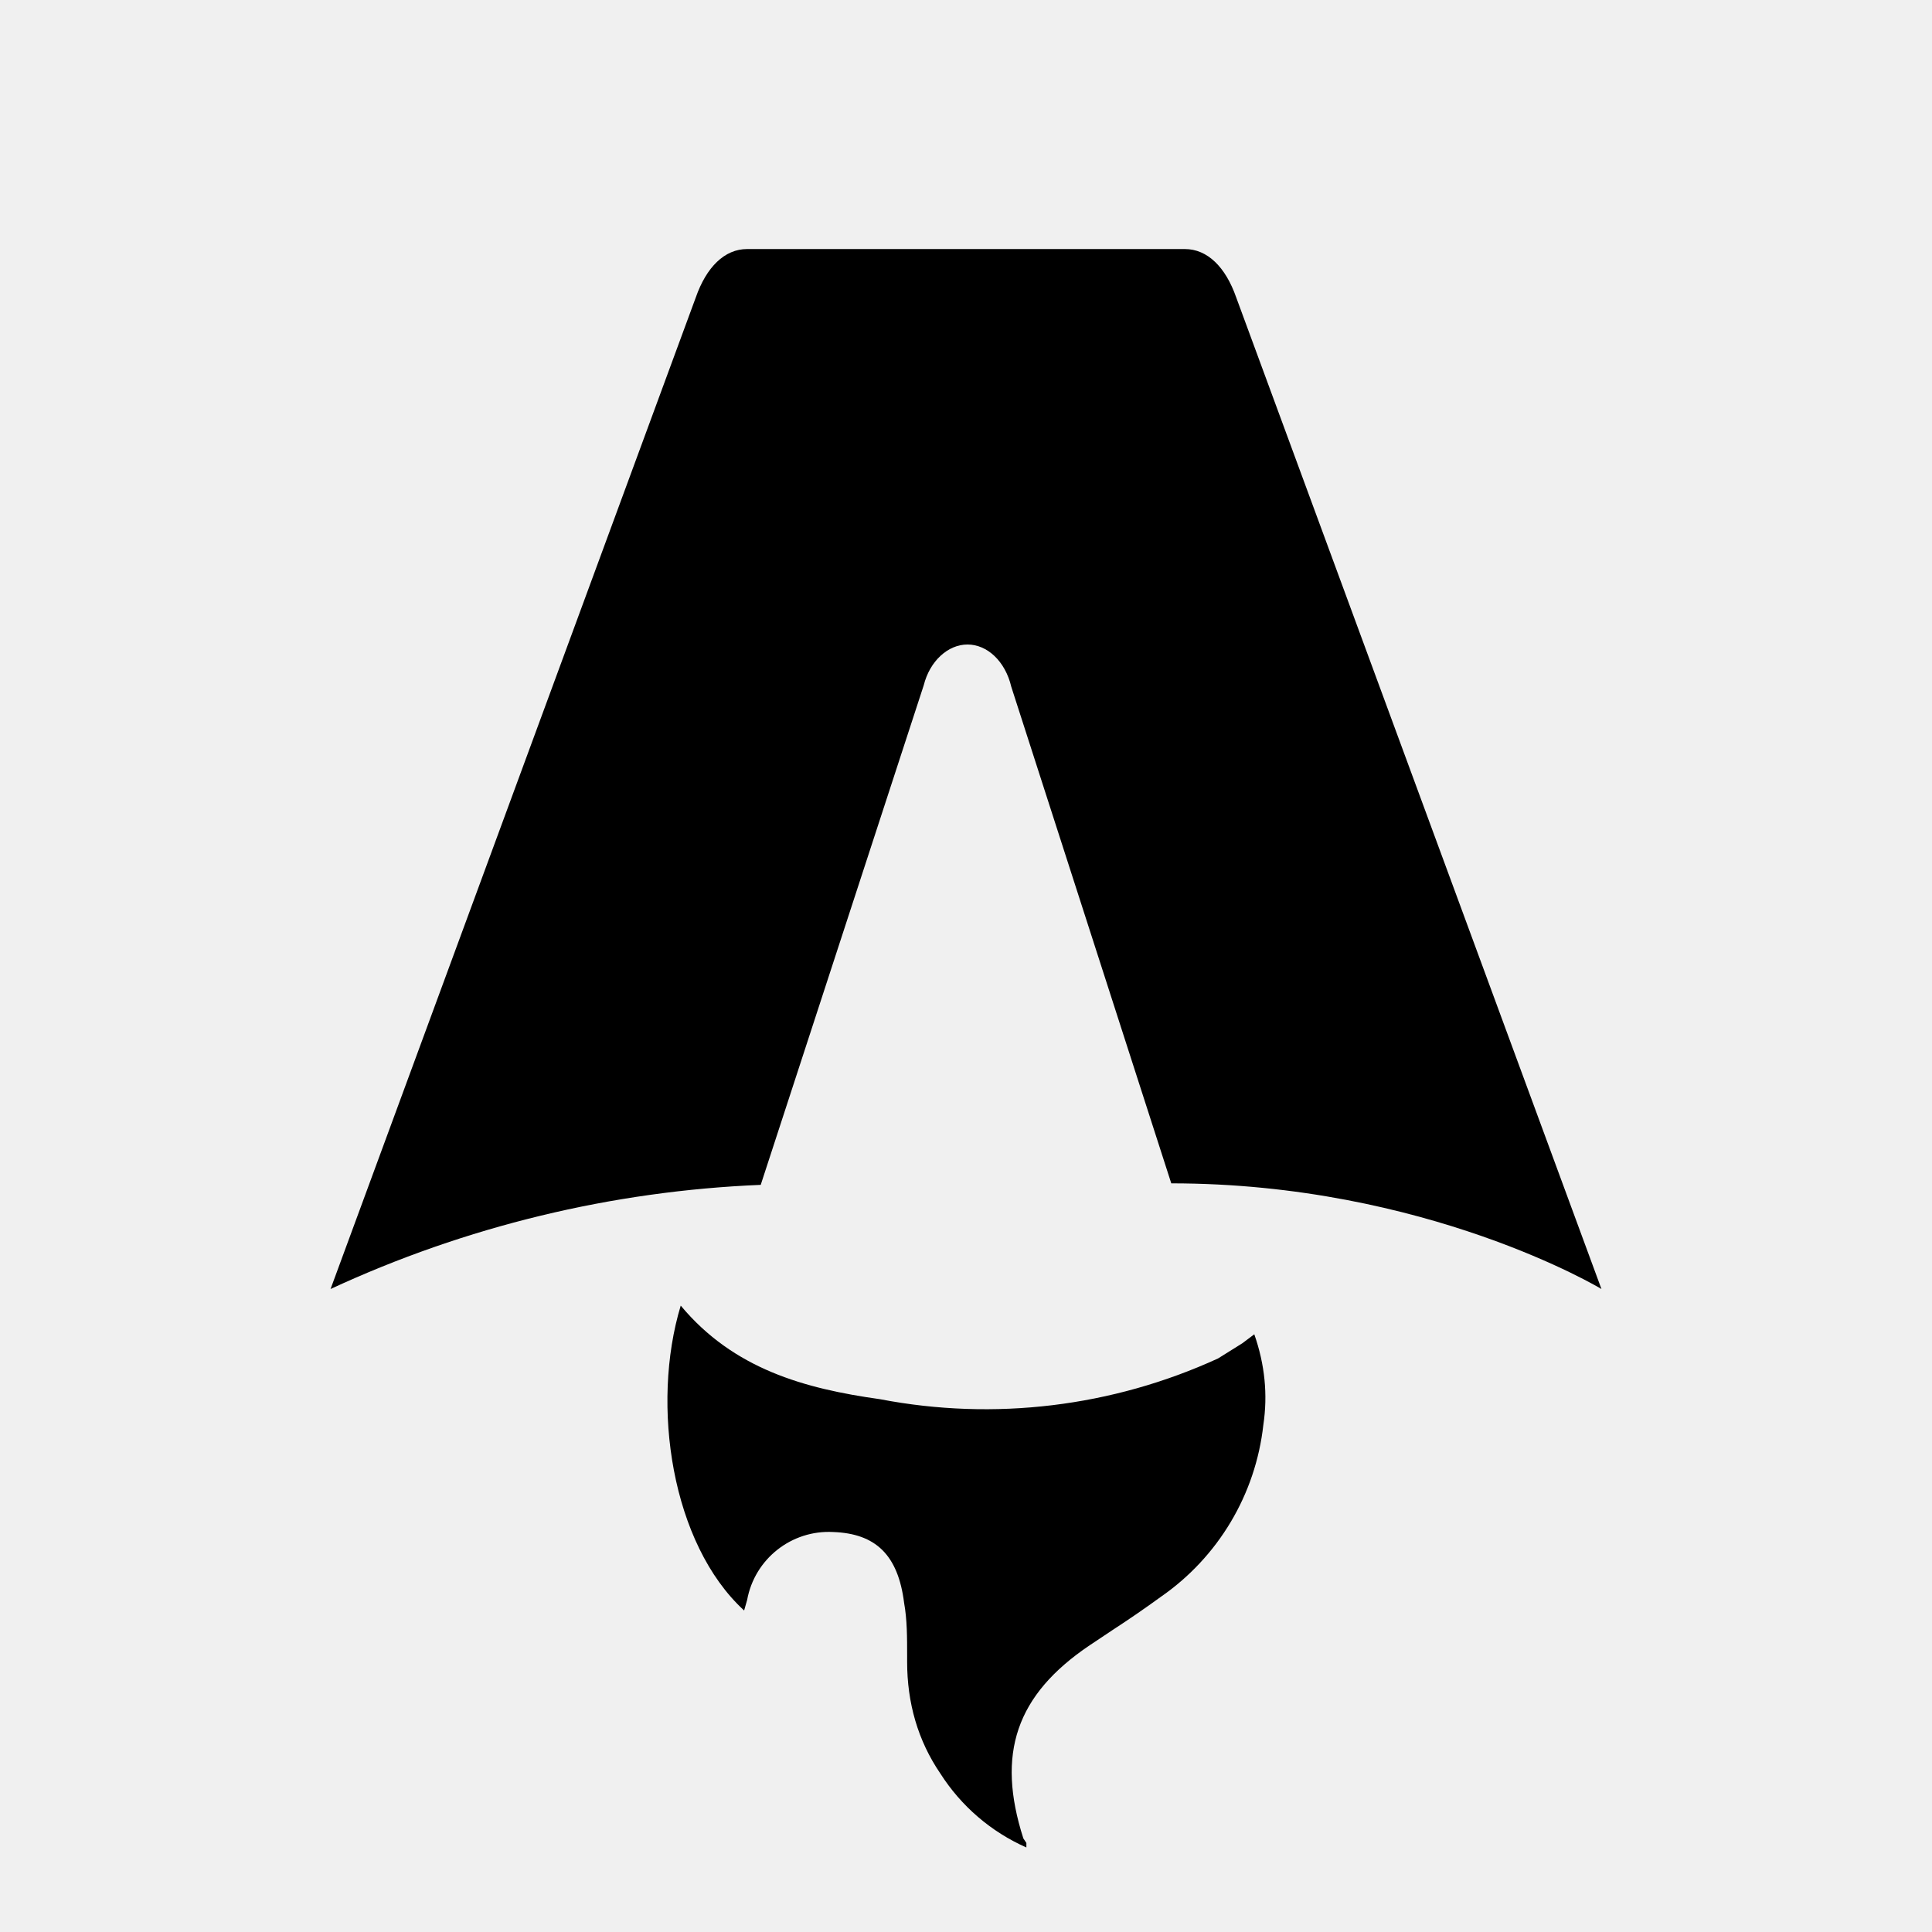
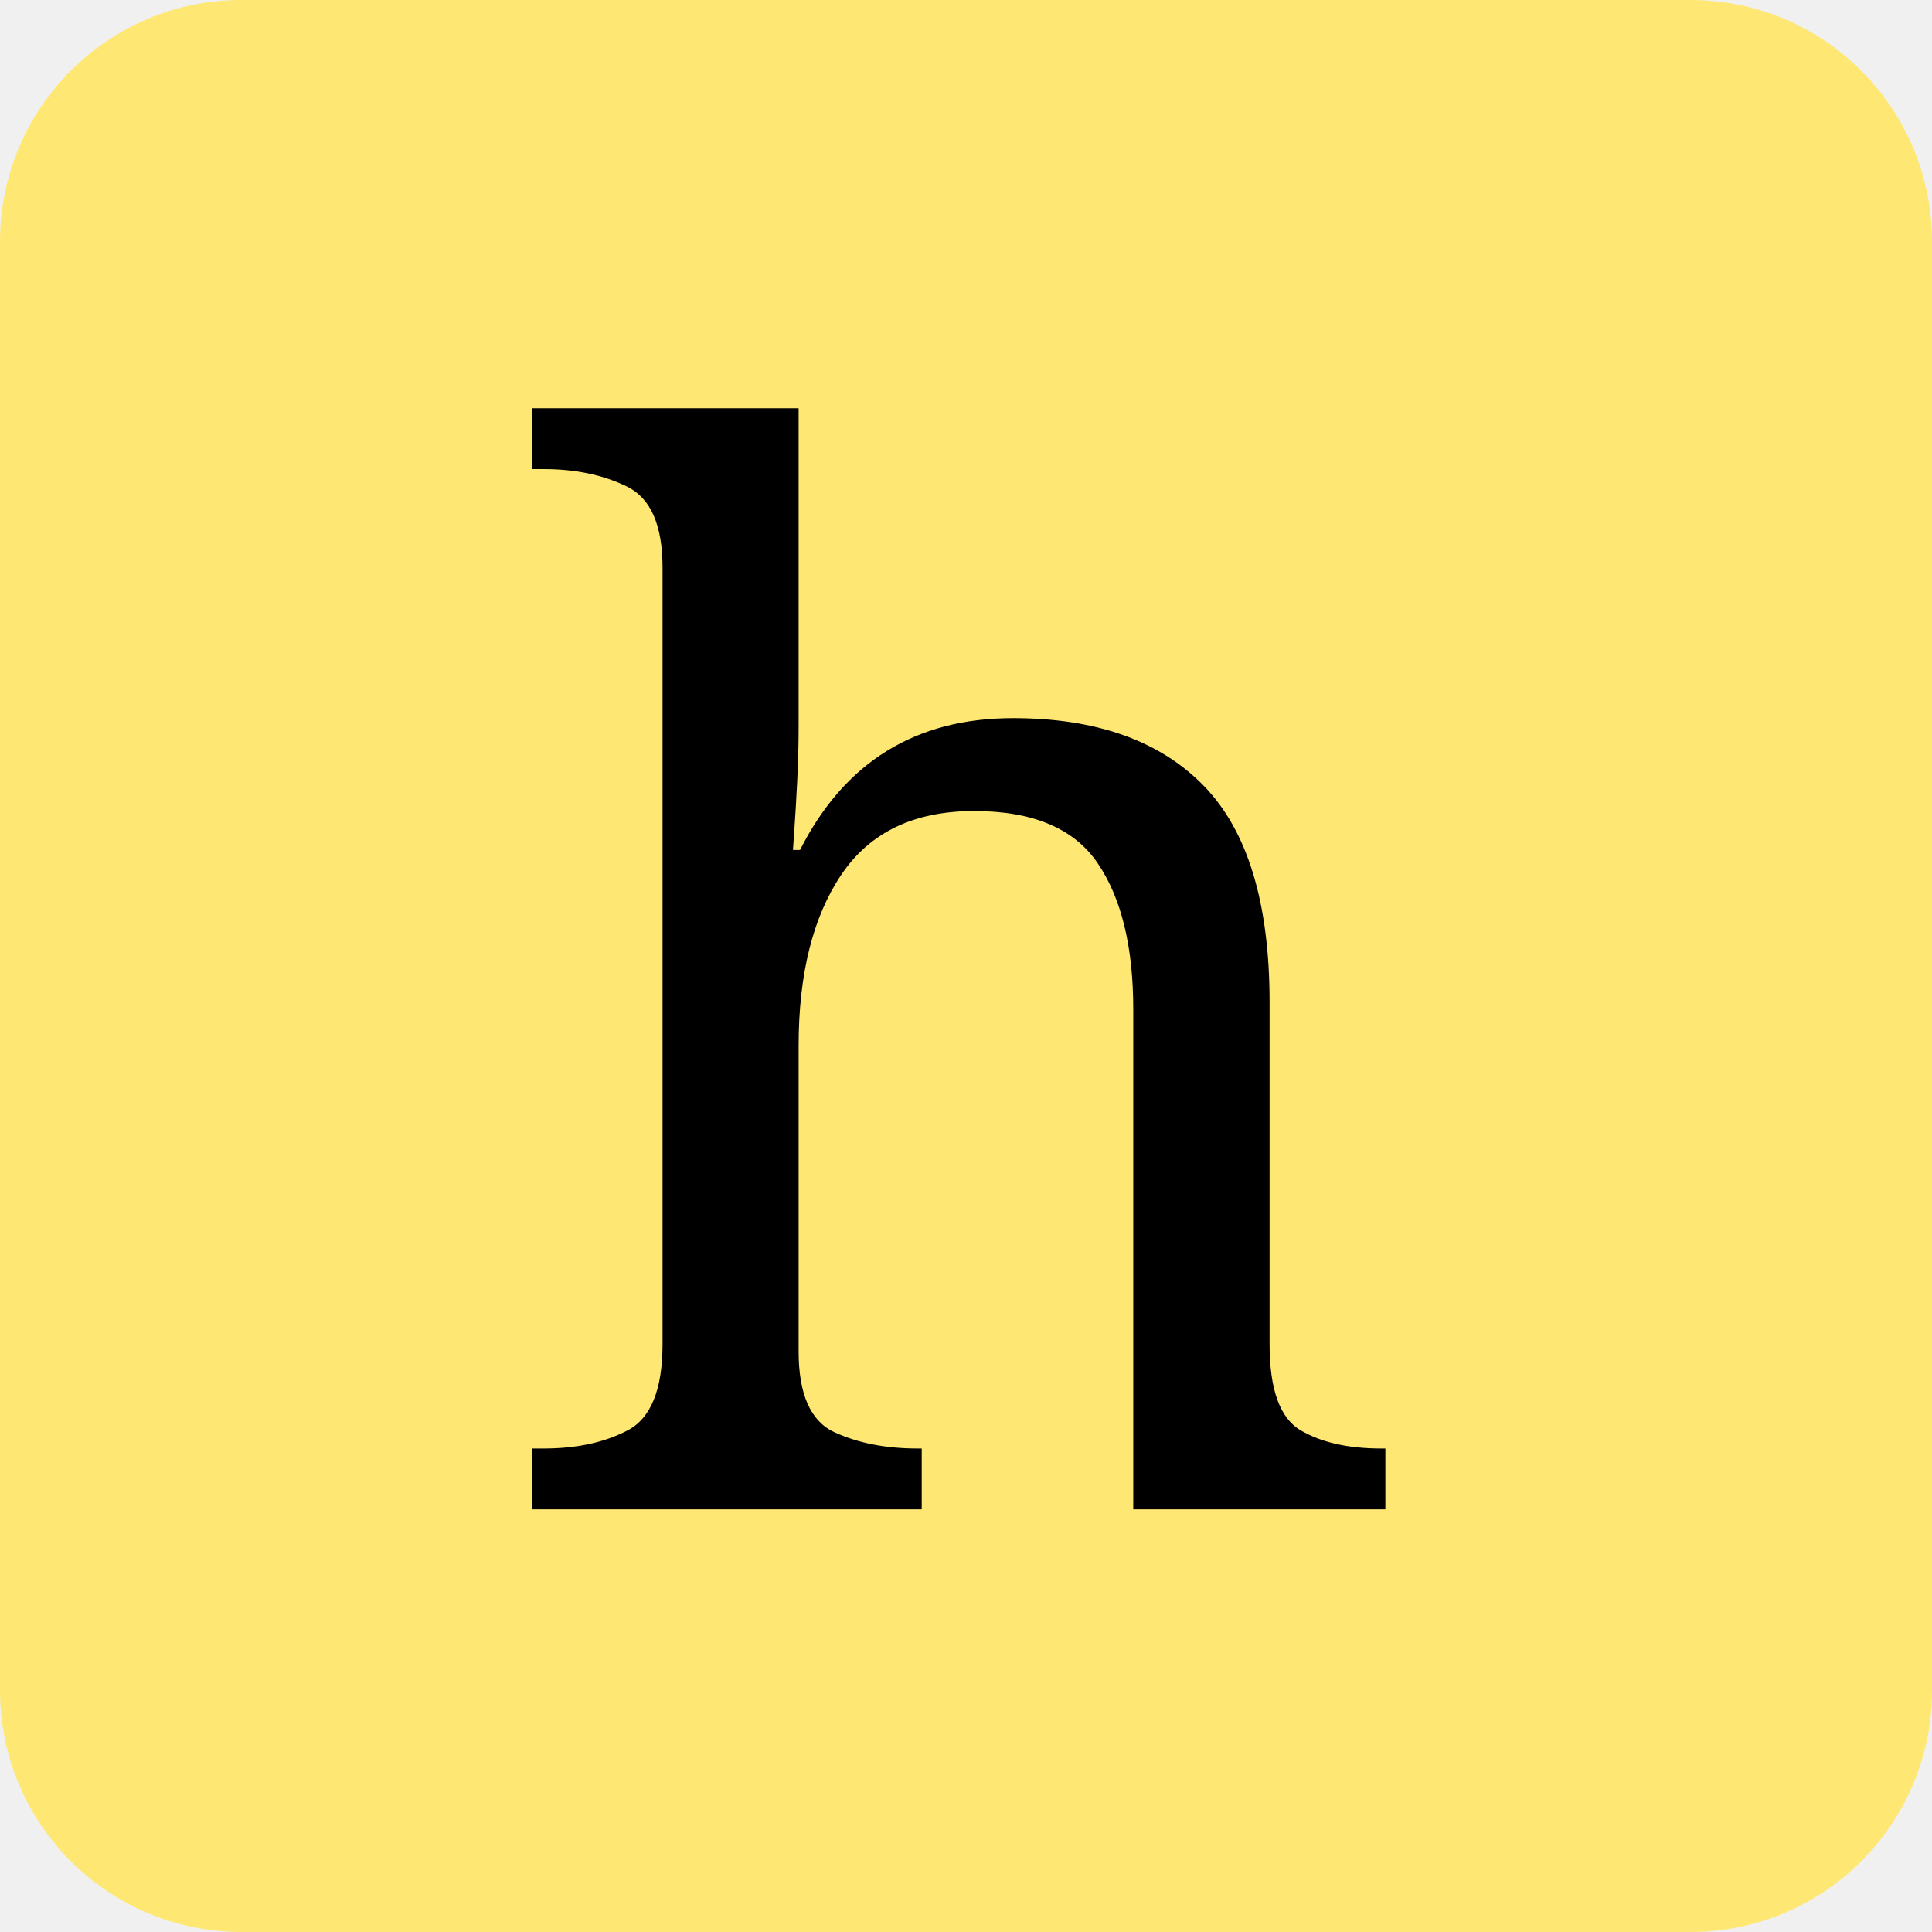
- <svg xmlns="http://www.w3.org/2000/svg" fill="none" viewBox="0 0 128 128">
-   <path d="M50.4 78.5a75.1 75.1 0 0 0-28.5 6.9l24.2-65.7c.7-2 1.9-3.2 3.4-3.2h29c1.5 0 2.7 1.2 3.4 3.2l24.2 65.7s-11.6-7-28.5-7L67 45.5c-.4-1.7-1.6-2.8-2.9-2.8-1.3 0-2.5 1.1-2.9 2.7L50.4 78.5Zm-1.1 28.2Zm-4.2-20.2c-2 6.6-.6 15.8 4.2 20.2a17.5 17.5 0 0 1 .2-.7 5.5 5.5 0 0 1 5.7-4.5c2.8.1 4.3 1.5 4.7 4.7.2 1.1.2 2.3.2 3.5v.4c0 2.7.7 5.2 2.2 7.4a13 13 0 0 0 5.7 4.9v-.3l-.2-.3c-1.8-5.6-.5-9.5 4.4-12.8l1.5-1a73 73 0 0 0 3.2-2.2 16 16 0 0 0 6.8-11.4c.3-2 .1-4-.6-6l-.8.6-1.6 1a37 37 0 0 1-22.4 2.7c-5-.7-9.7-2-13.2-6.2Z" />
-   <style>
-         path { fill: #000; }
-         @media (prefers-color-scheme: dark) {
-             path { fill: #FFF; }
-         }
-     </style>
+ <svg xmlns="http://www.w3.org/2000/svg" viewBox="0 0 128 128">
+   <rect width="128" height="128" rx="16" fill="#fee873" />
+   <text x="64" y="100" font-family="'DM Serif Display', Georgia, serif" font-size="96" font-weight="400" fill="#000" text-anchor="middle">h</text>
</svg>
